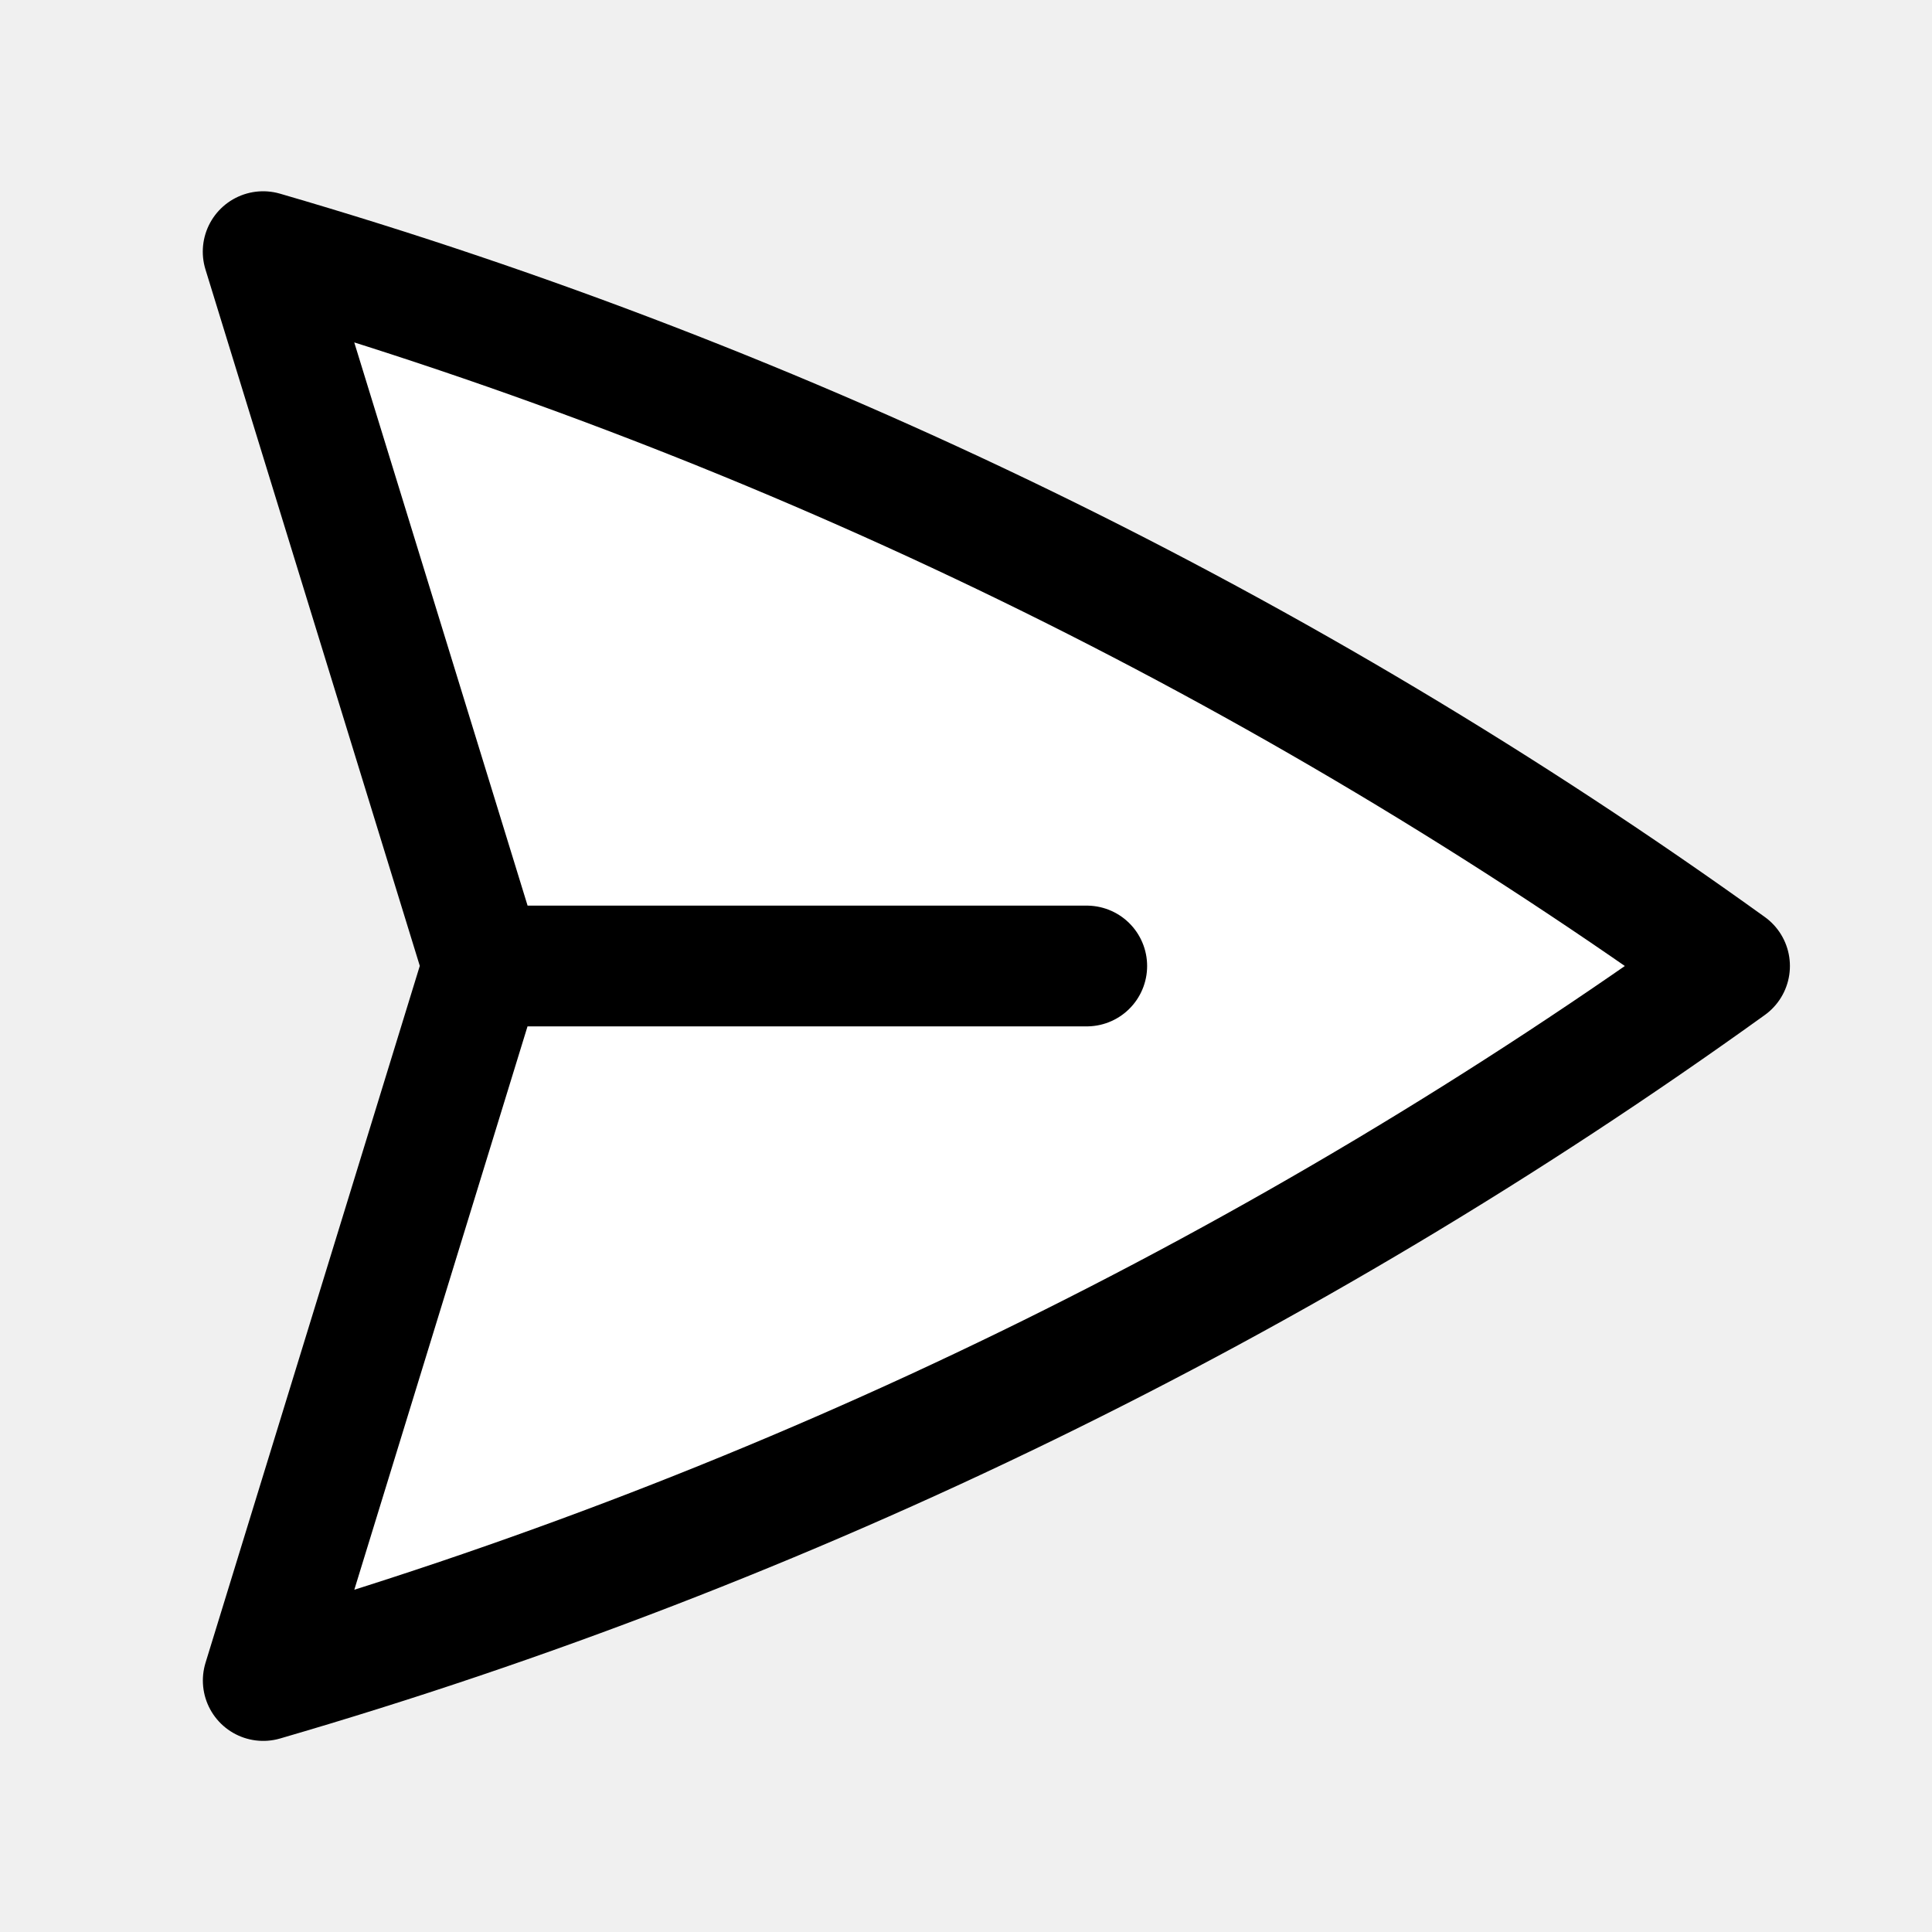
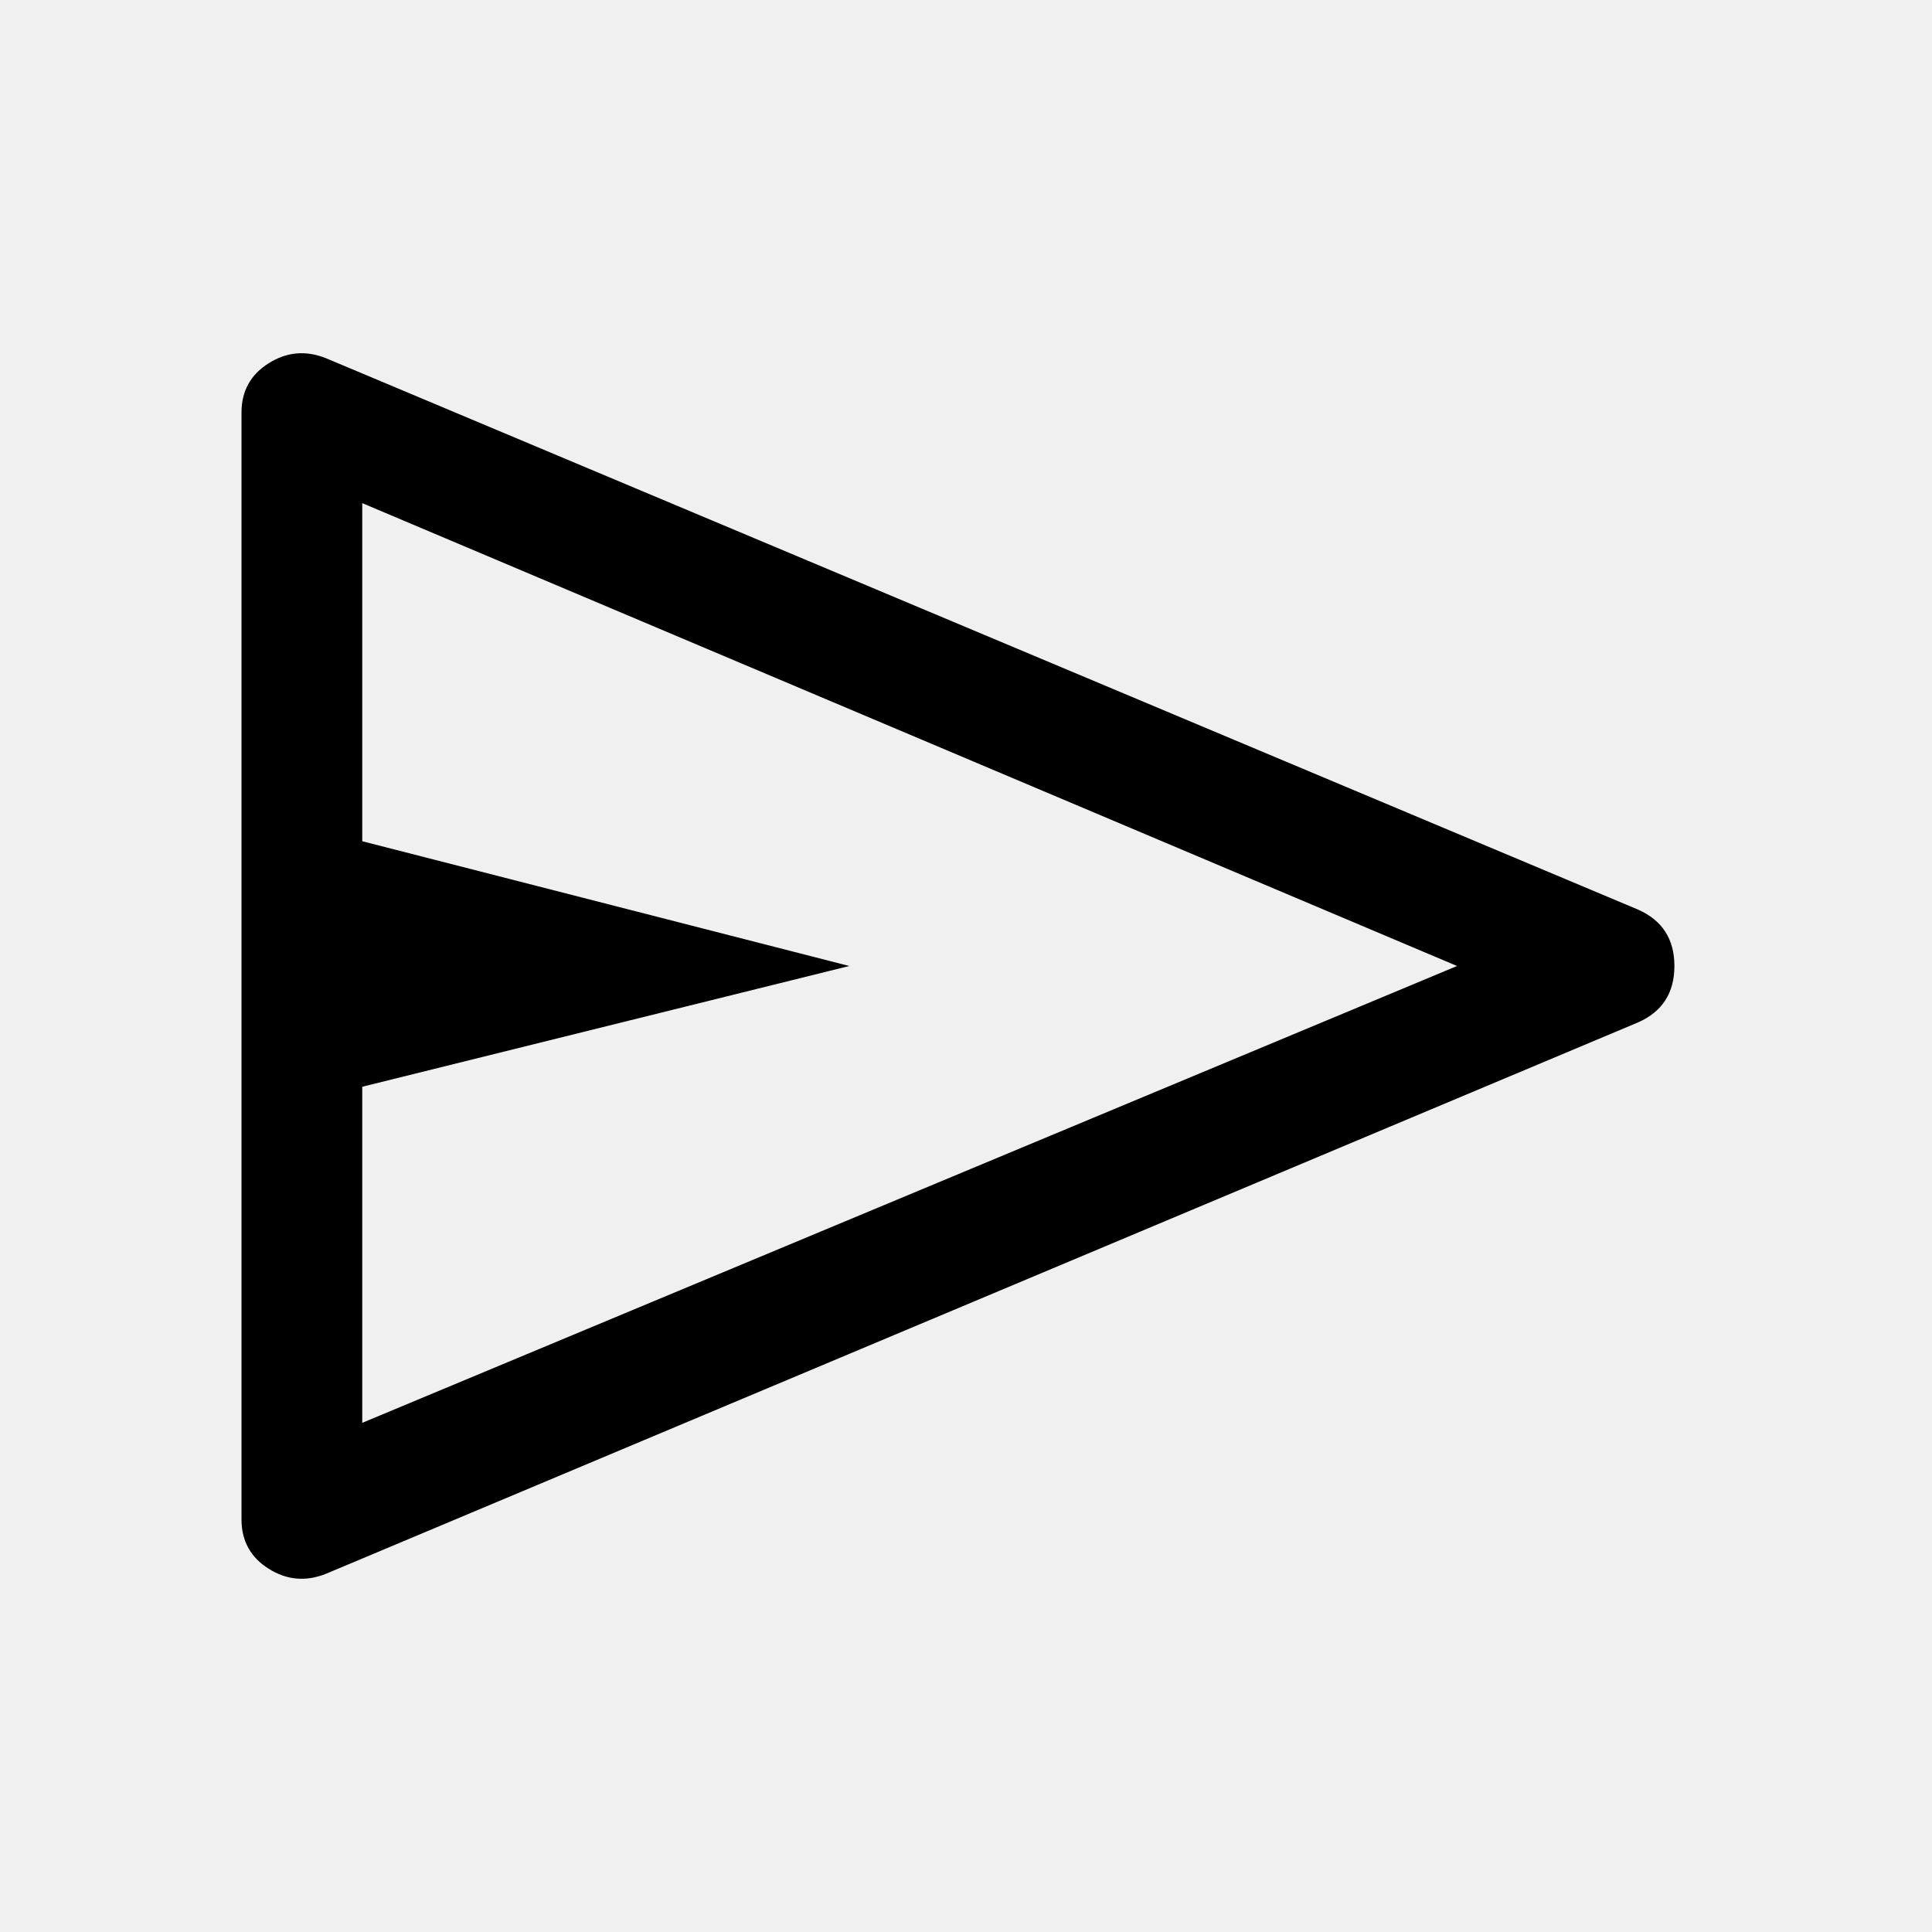
- <svg xmlns="http://www.w3.org/2000/svg" fill="#ffffff" viewBox="0 0 24 24" stroke-width="1.5" stroke="currentColor" class="w-6 h-6">
-   <path stroke-linecap="round" stroke-linejoin="round" d="M6 12L3.269 3.126A59.768 59.768 0 0121.485 12 59.77 59.77 0 013.27 20.876L5.999 12zm0 0h7.5" />
+ <svg xmlns="http://www.w3.org/2000/svg" height="48" viewBox="0 96 960 960" width="48">
+   <path d="M120 851V301q0-16 13.5-24.5T162 274l652 274q18 8 18 28t-18 28L162 878q-15 6-28.5-2.5T120 851Zm60-48 544-227-544-230v168l242 62-242 60v167Zm0-227V346v457-227Z" />
</svg>
